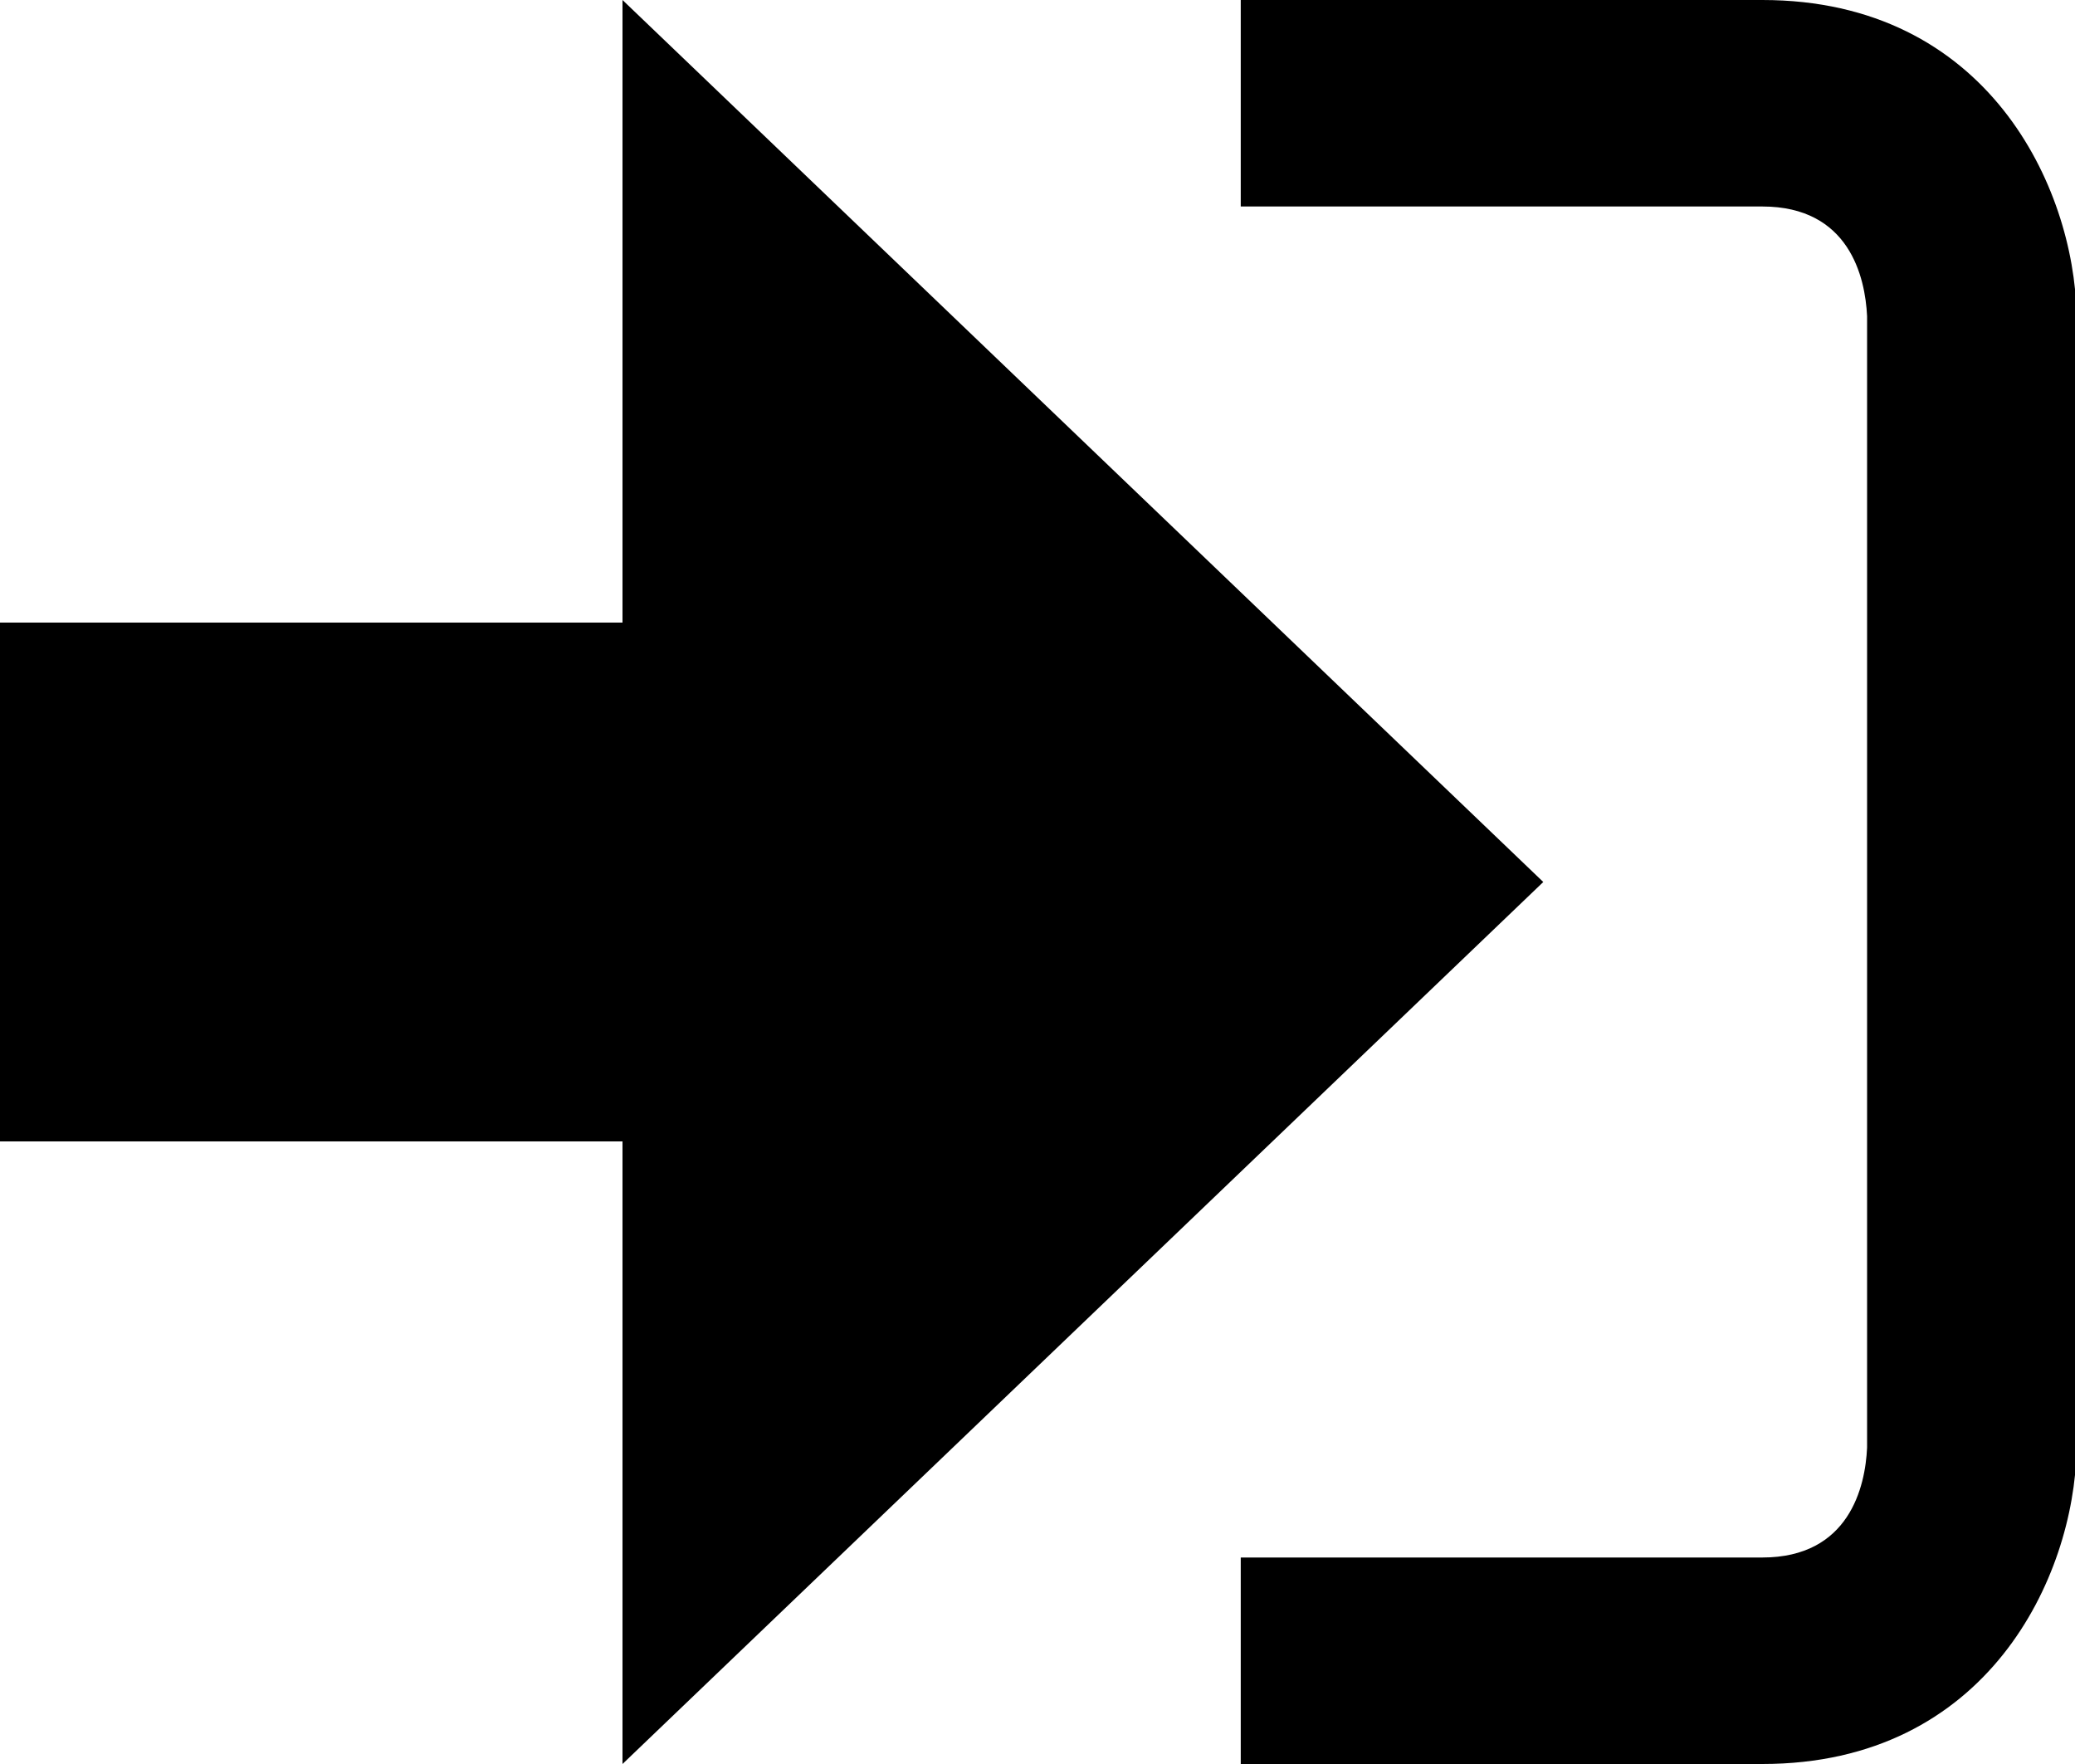
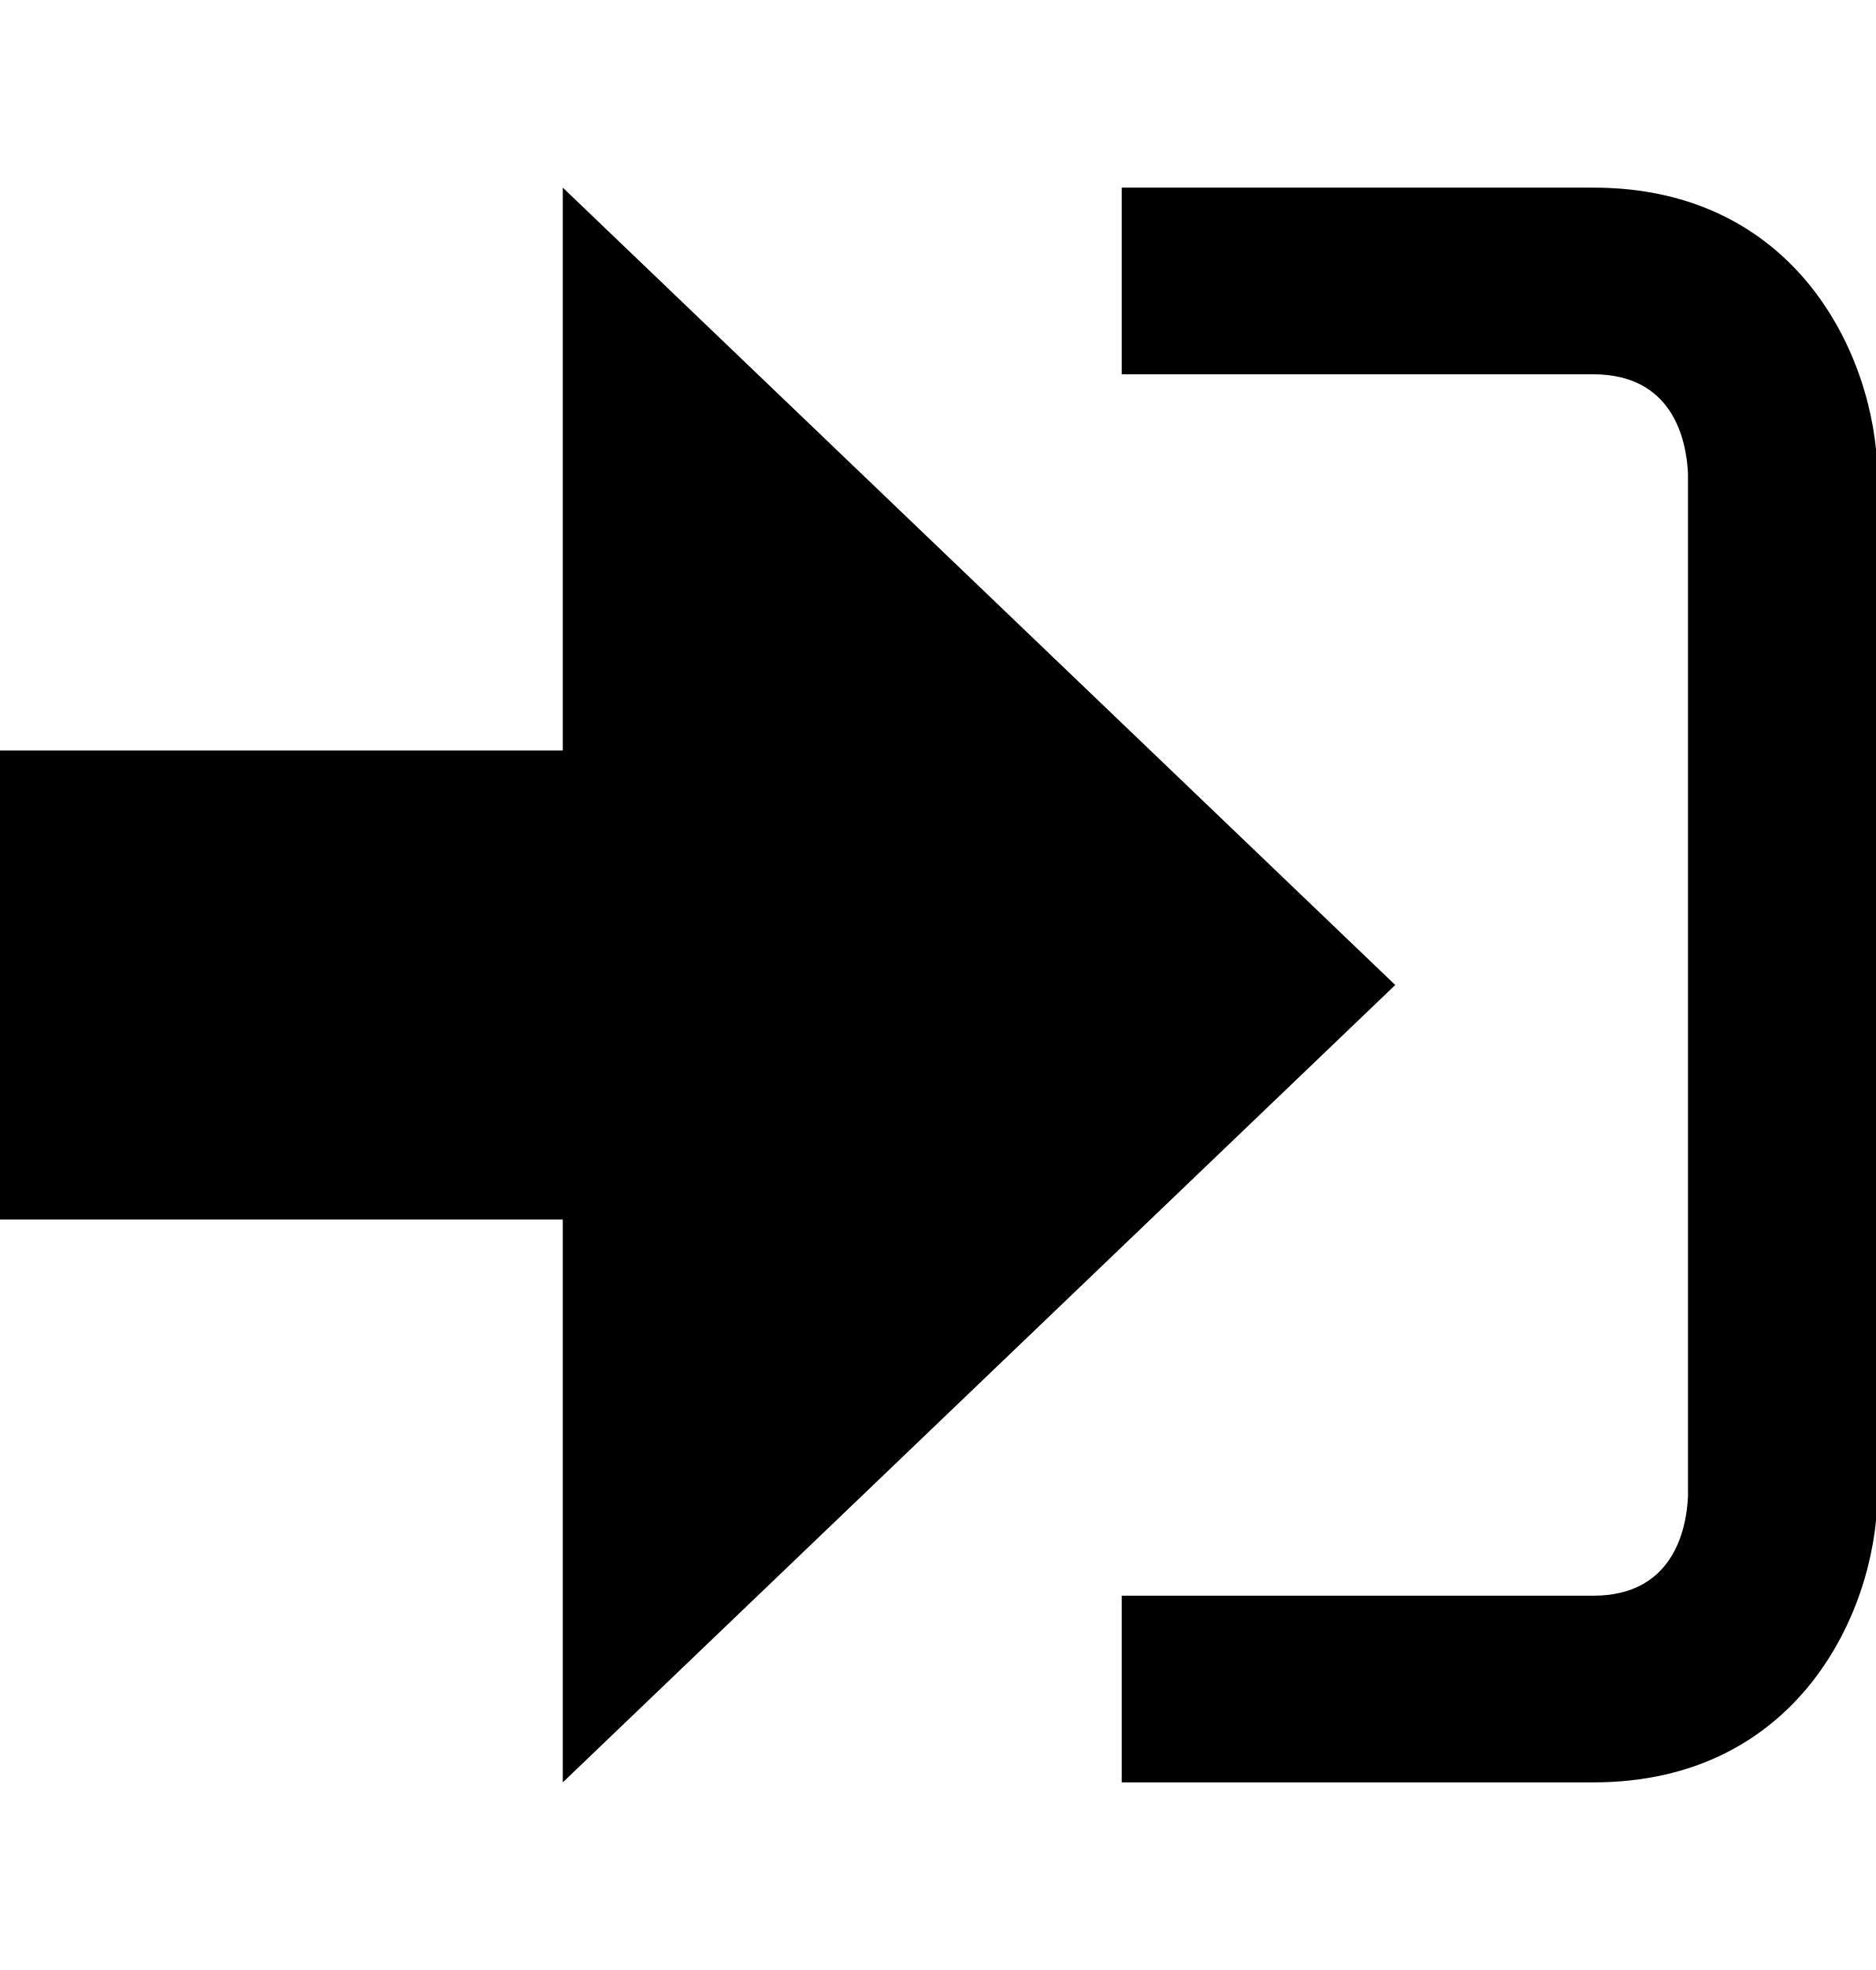
- <svg xmlns="http://www.w3.org/2000/svg" width="20" height="17" viewBox="0 0 20 17">
+ <svg xmlns="http://www.w3.org/2000/svg" width="20" height="21" viewBox="0 0 20 17">
  <path fill="#000000" d="M14.875 8.5L6 0v6H0v5h6v6z" />
  <path fill="#000000" d="M16.986 15.01h-5.027V17h5.027c2.178 0 3.004-1.81 3.029-3.026V3.028C19.99 1.811 19.164 0 16.986 0h-5.027v1.99h5.027c.839 0 .992.681 1.01 1.057v10.904c-.017.376-.171 1.059-1.01 1.059z" />
</svg>
